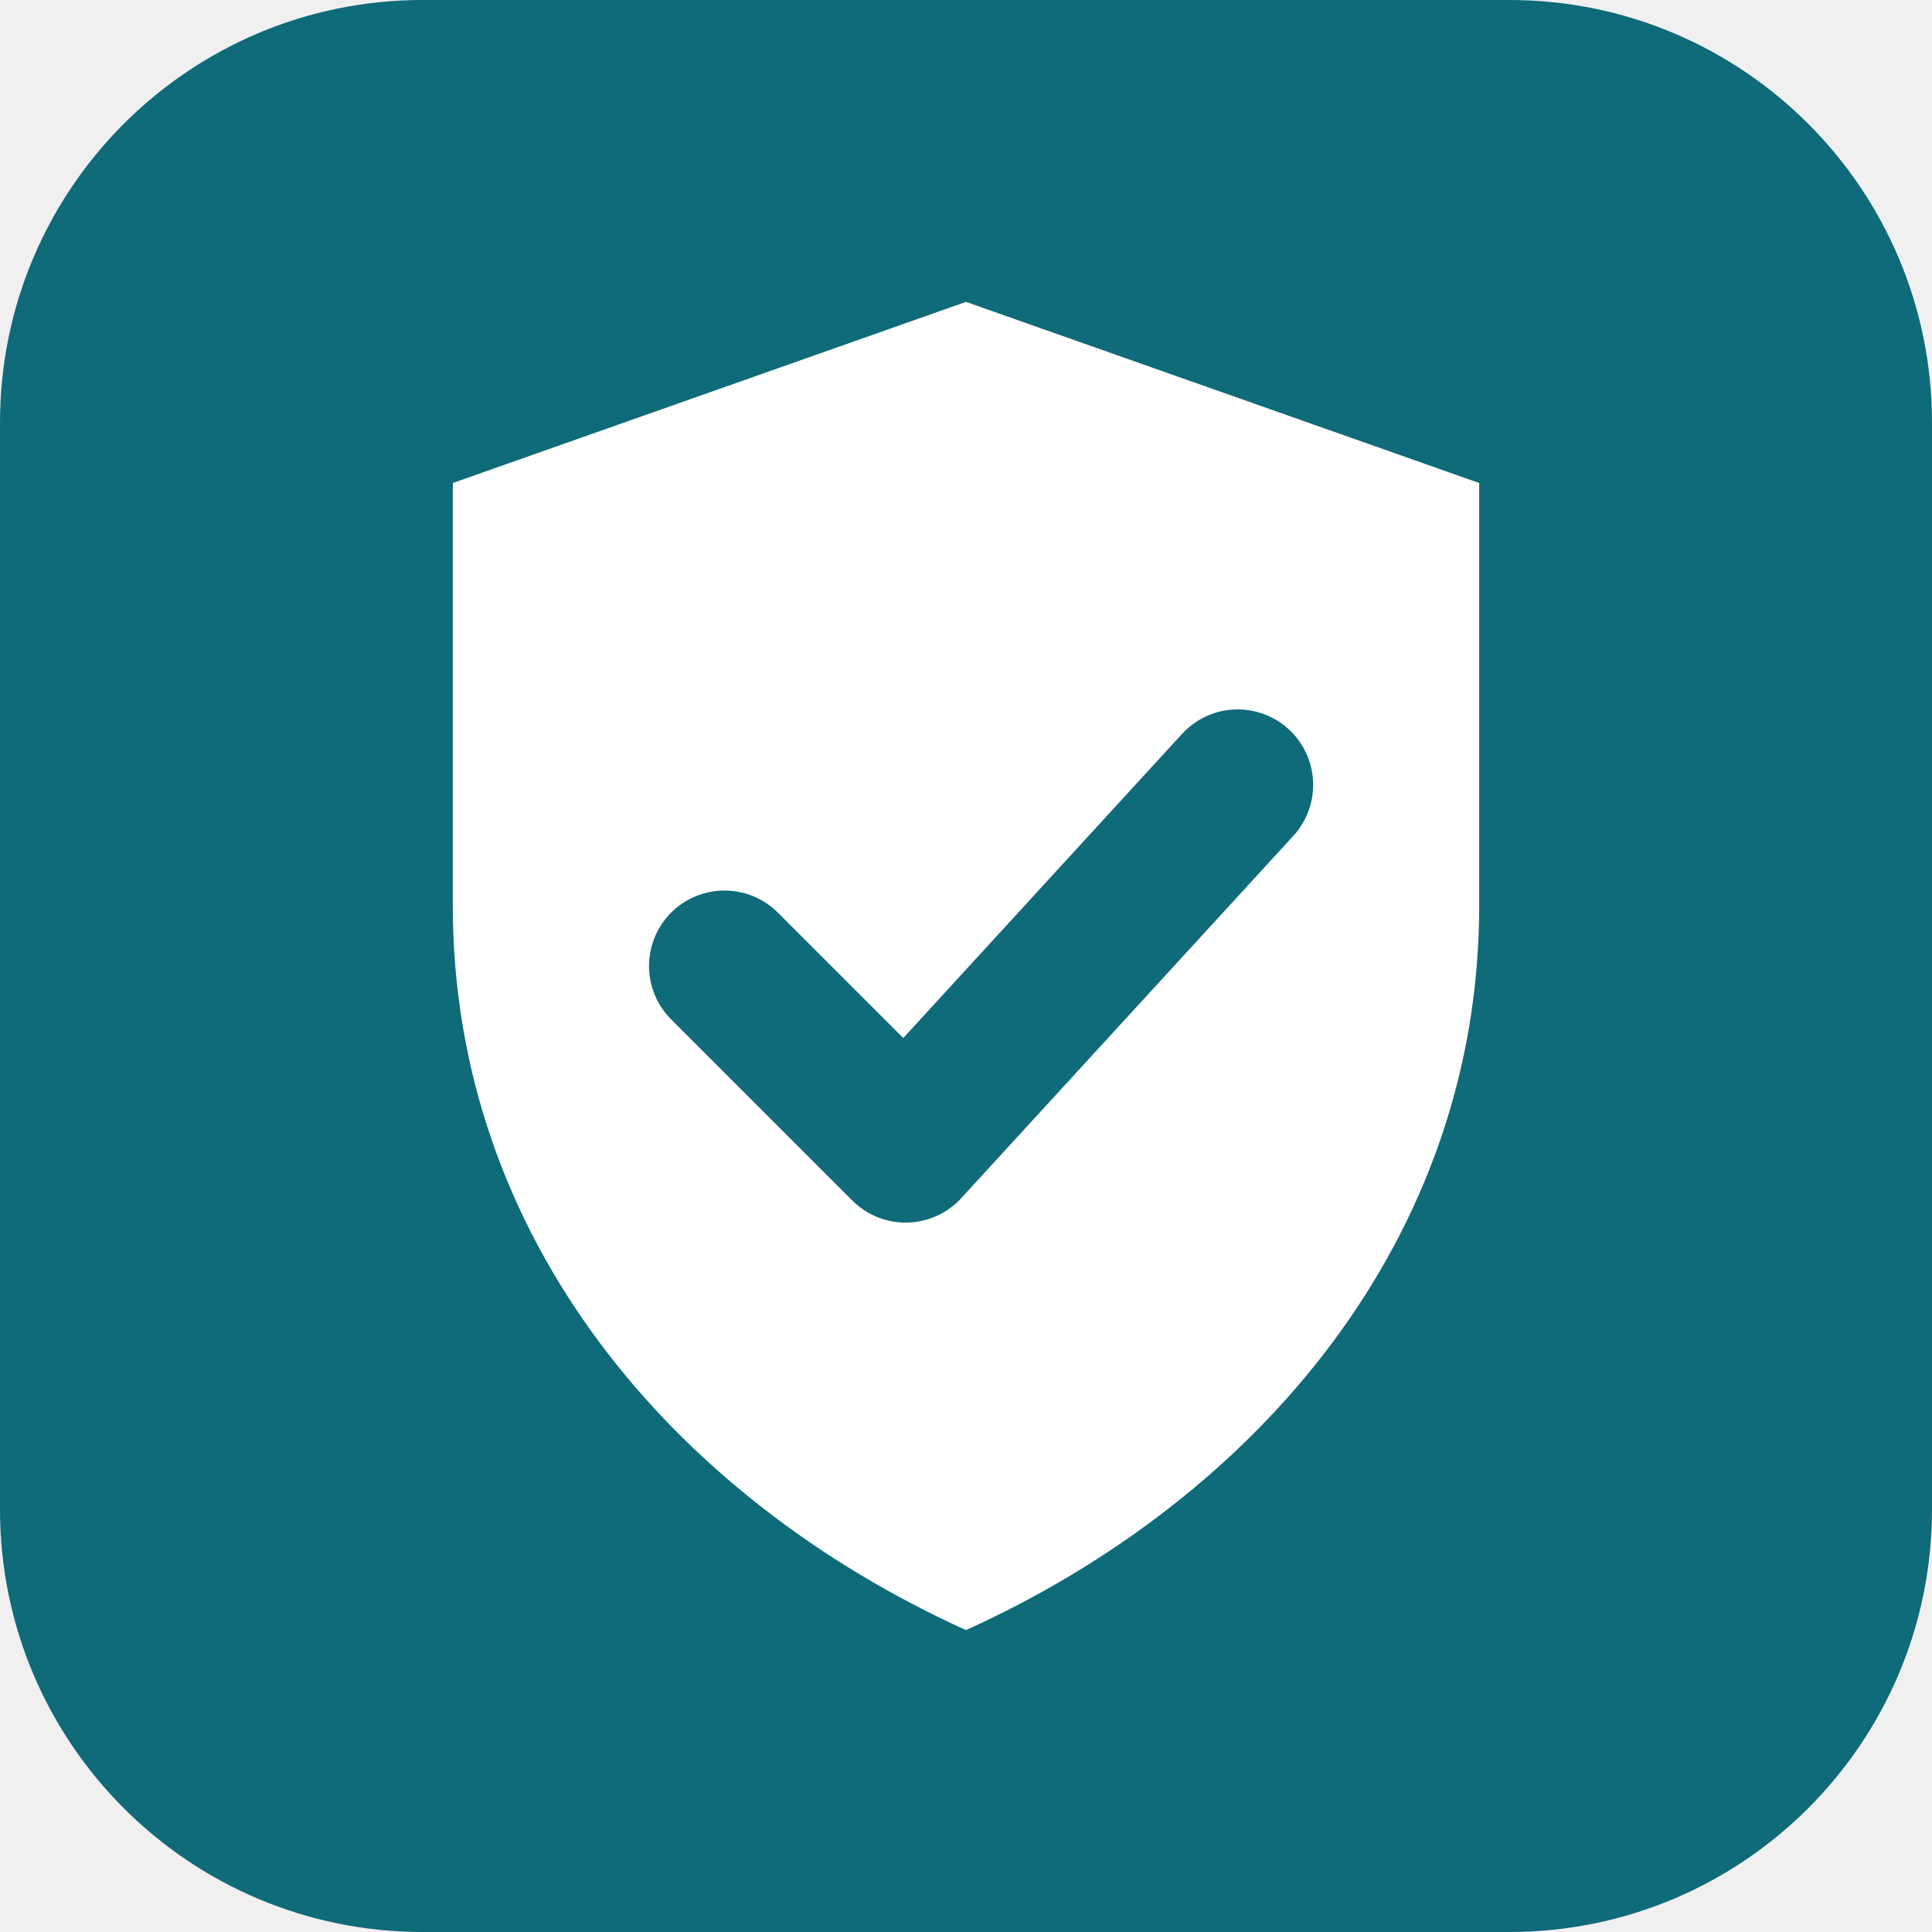
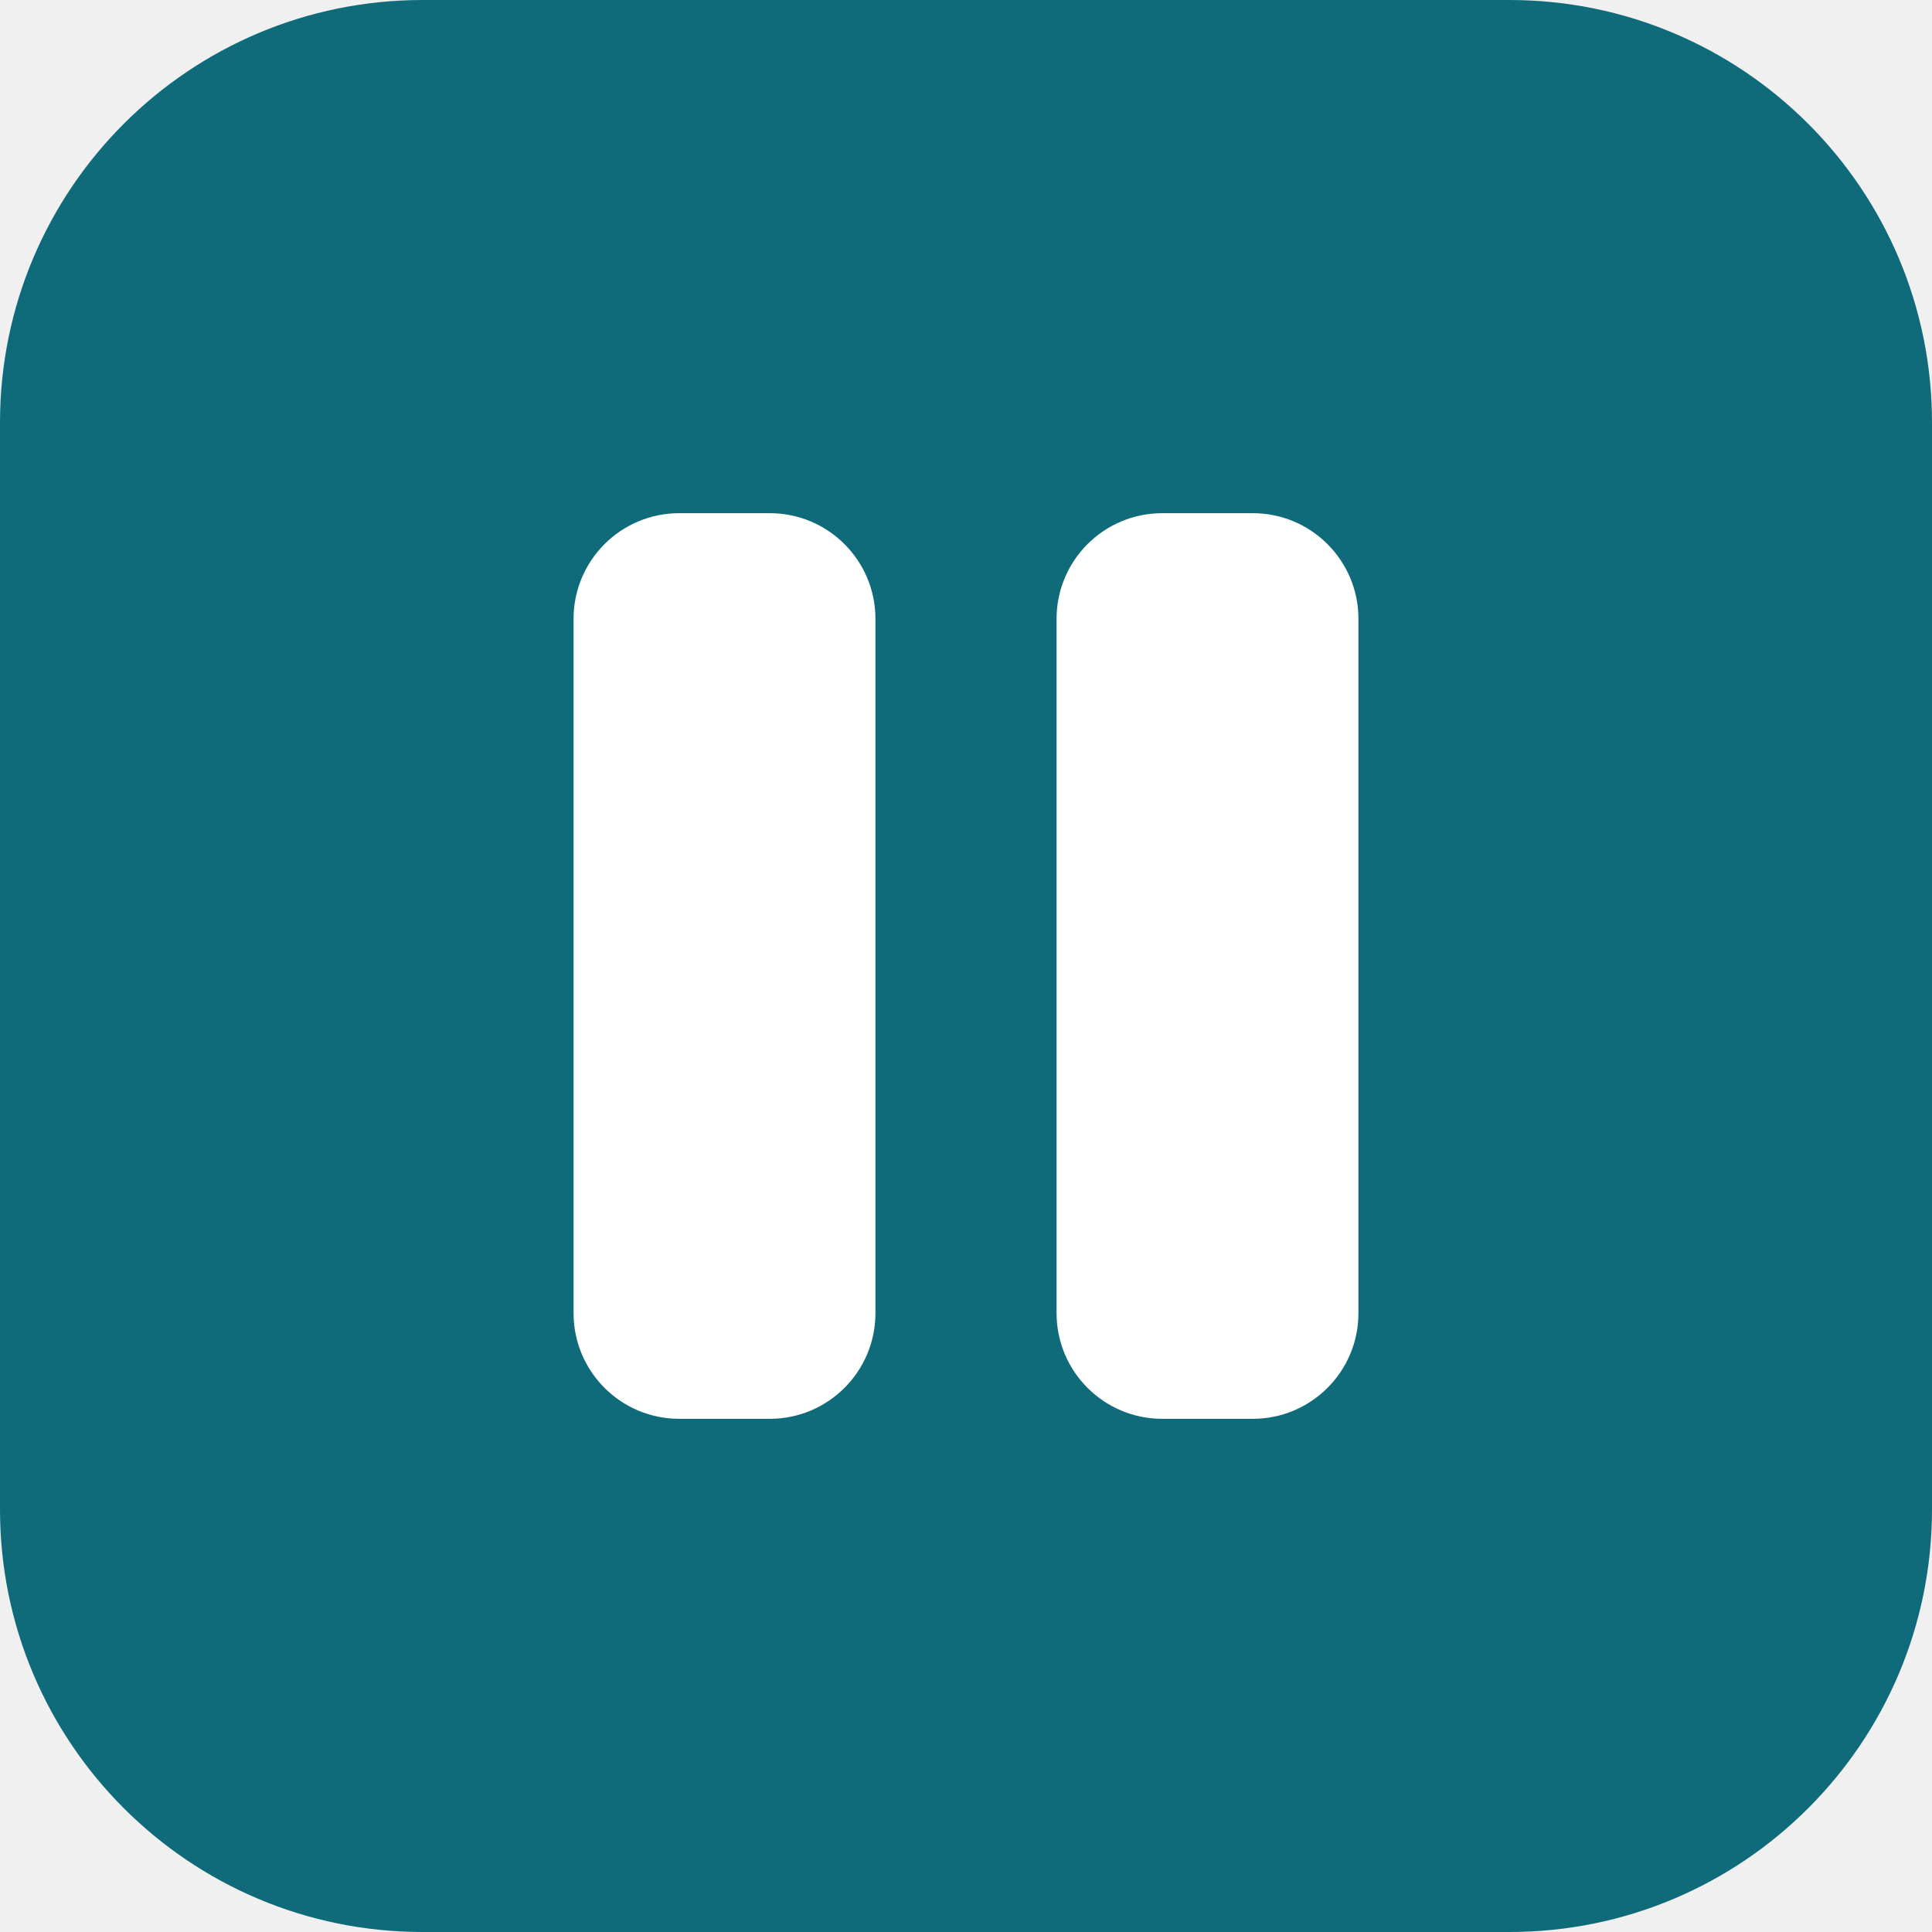
<svg xmlns="http://www.w3.org/2000/svg" viewBox="0 0 64 64">
  <rect width="64" height="64" rx="14" fill="#0f6a7a" />
-   <path d="M32 10 49 16v14c0 11-7.3 19.6-17 24-9.7-4.4-17-13-17-24V16z" fill="#ffffff" />
-   <path d="m24 32 6 6 11-12" fill="none" stroke="#0f6a7a" stroke-width="5" stroke-linecap="round" stroke-linejoin="round" />
+   <rect x="19" y="17" width="10" height="30" rx="3.5" fill="#fff" />
+   <rect x="35" y="17" width="10" height="30" rx="3.5" fill="#fff" />
</svg>
